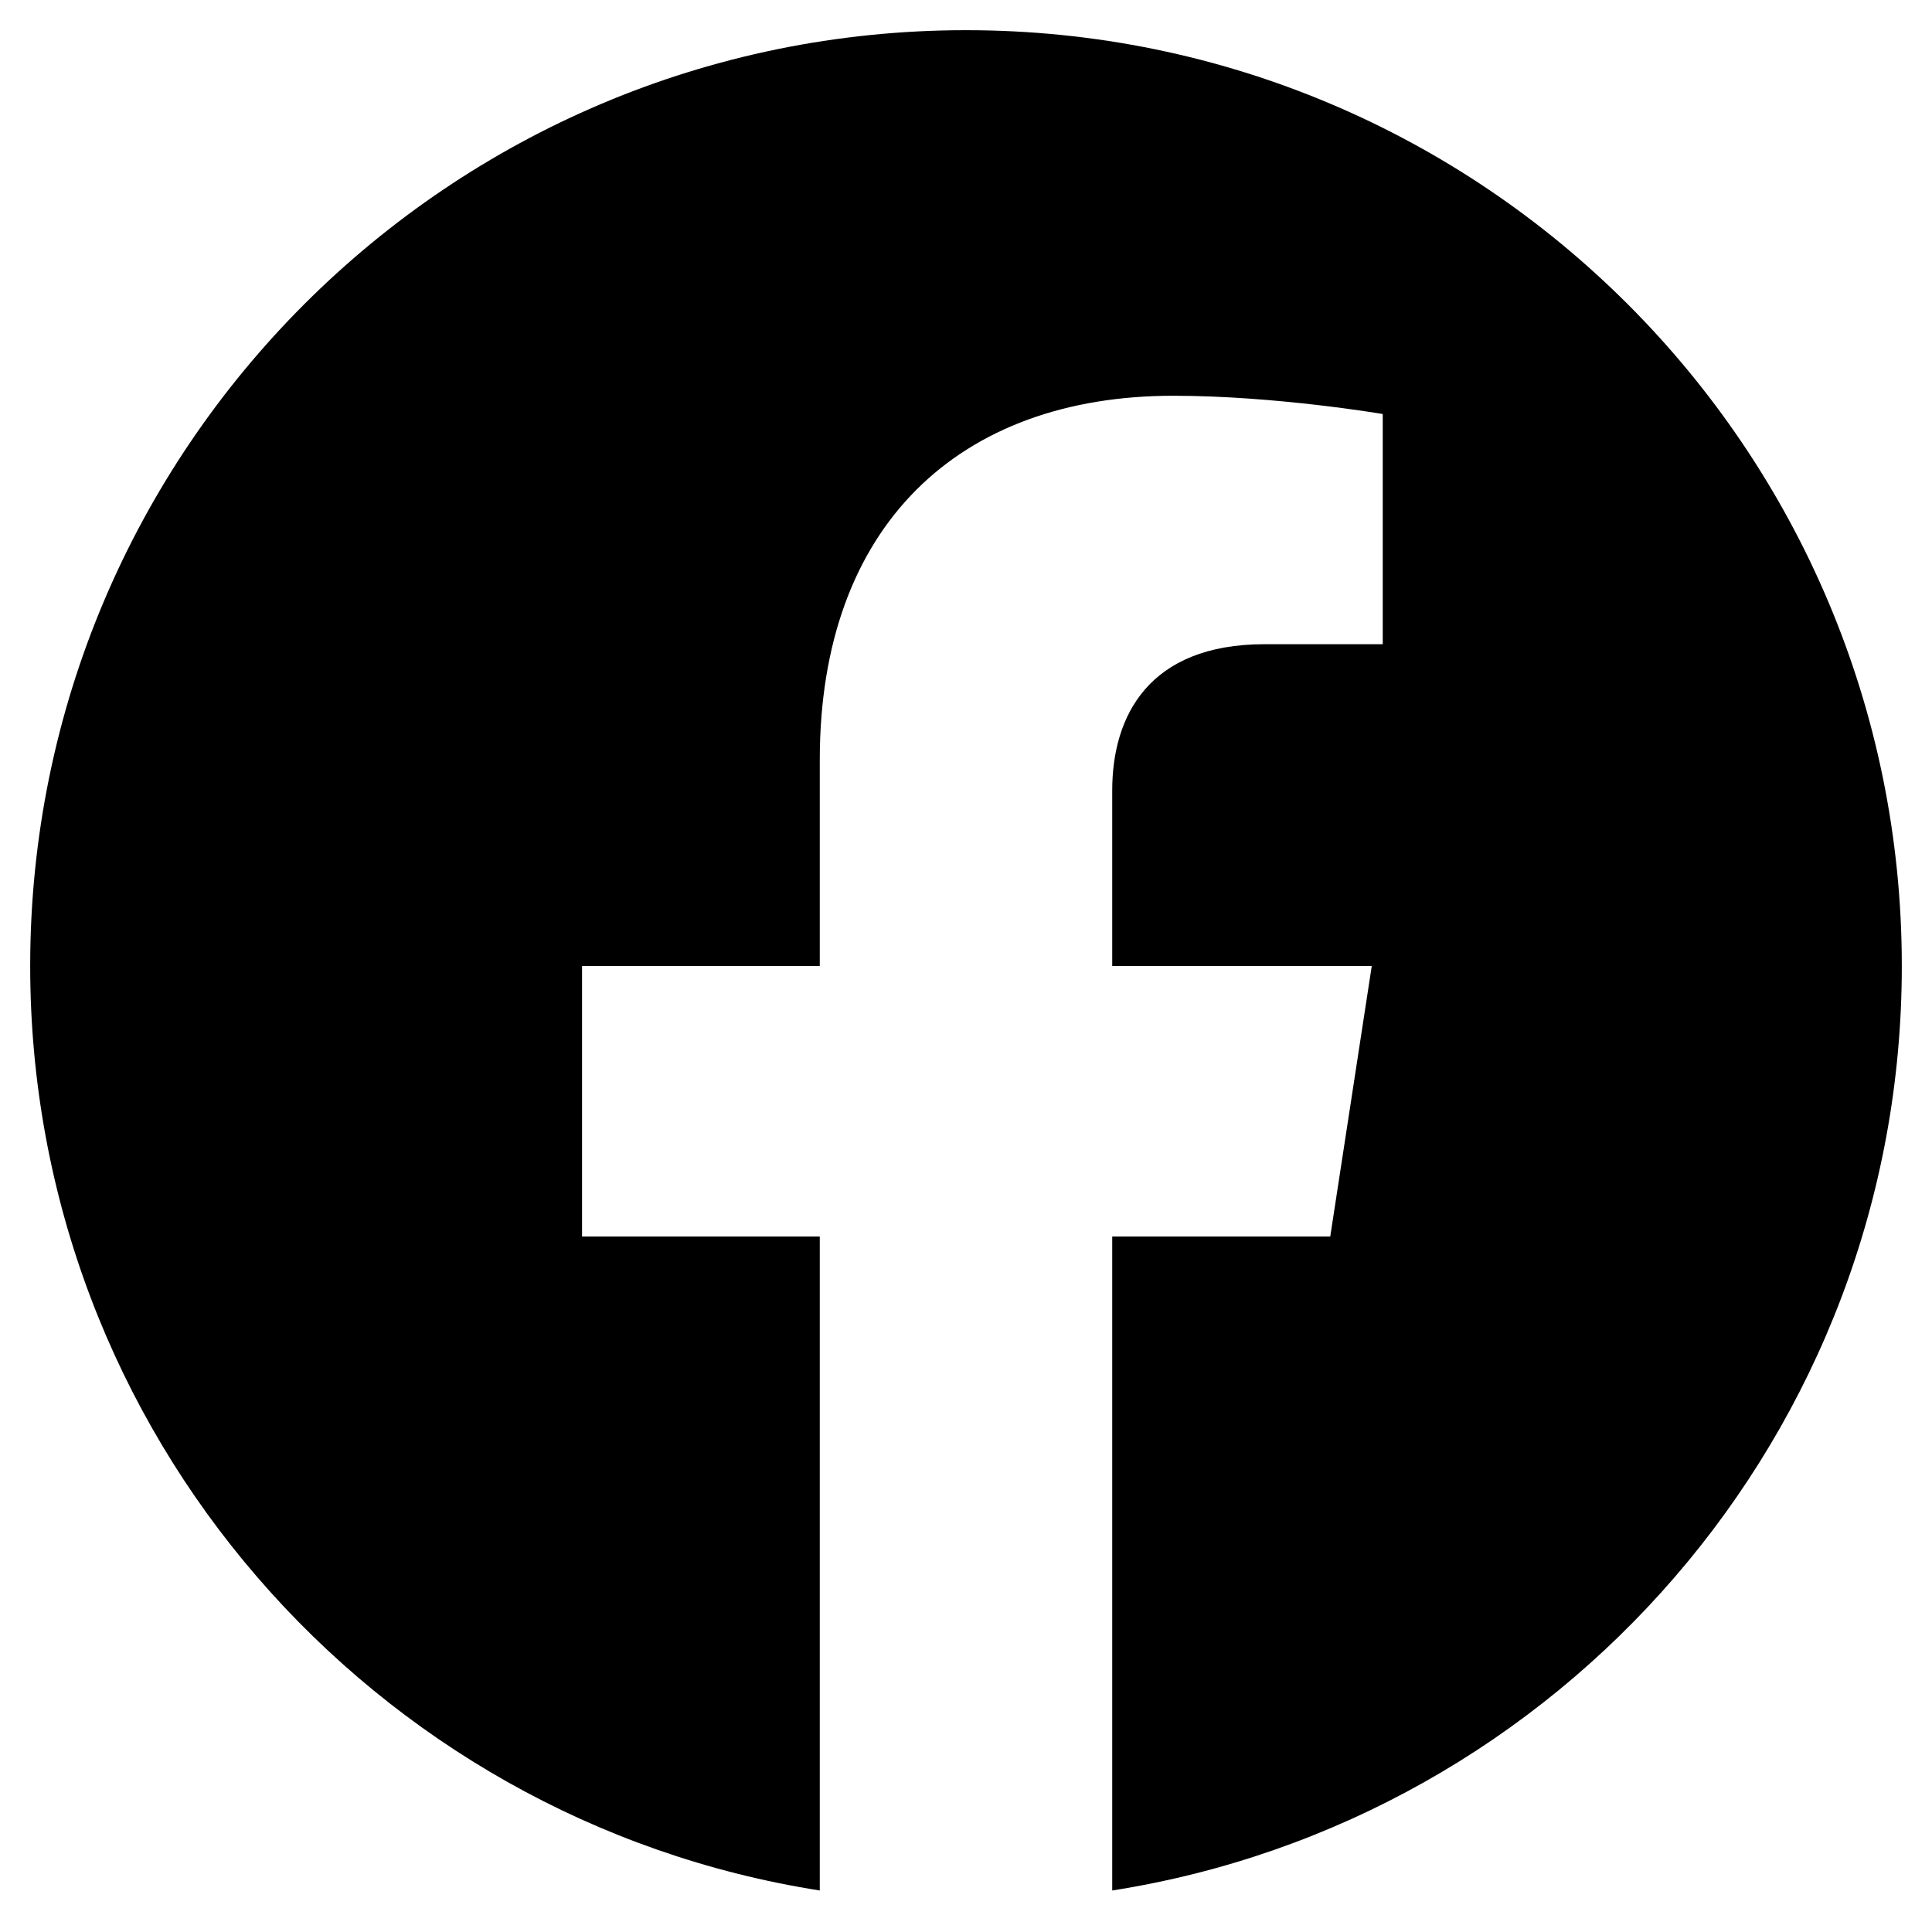
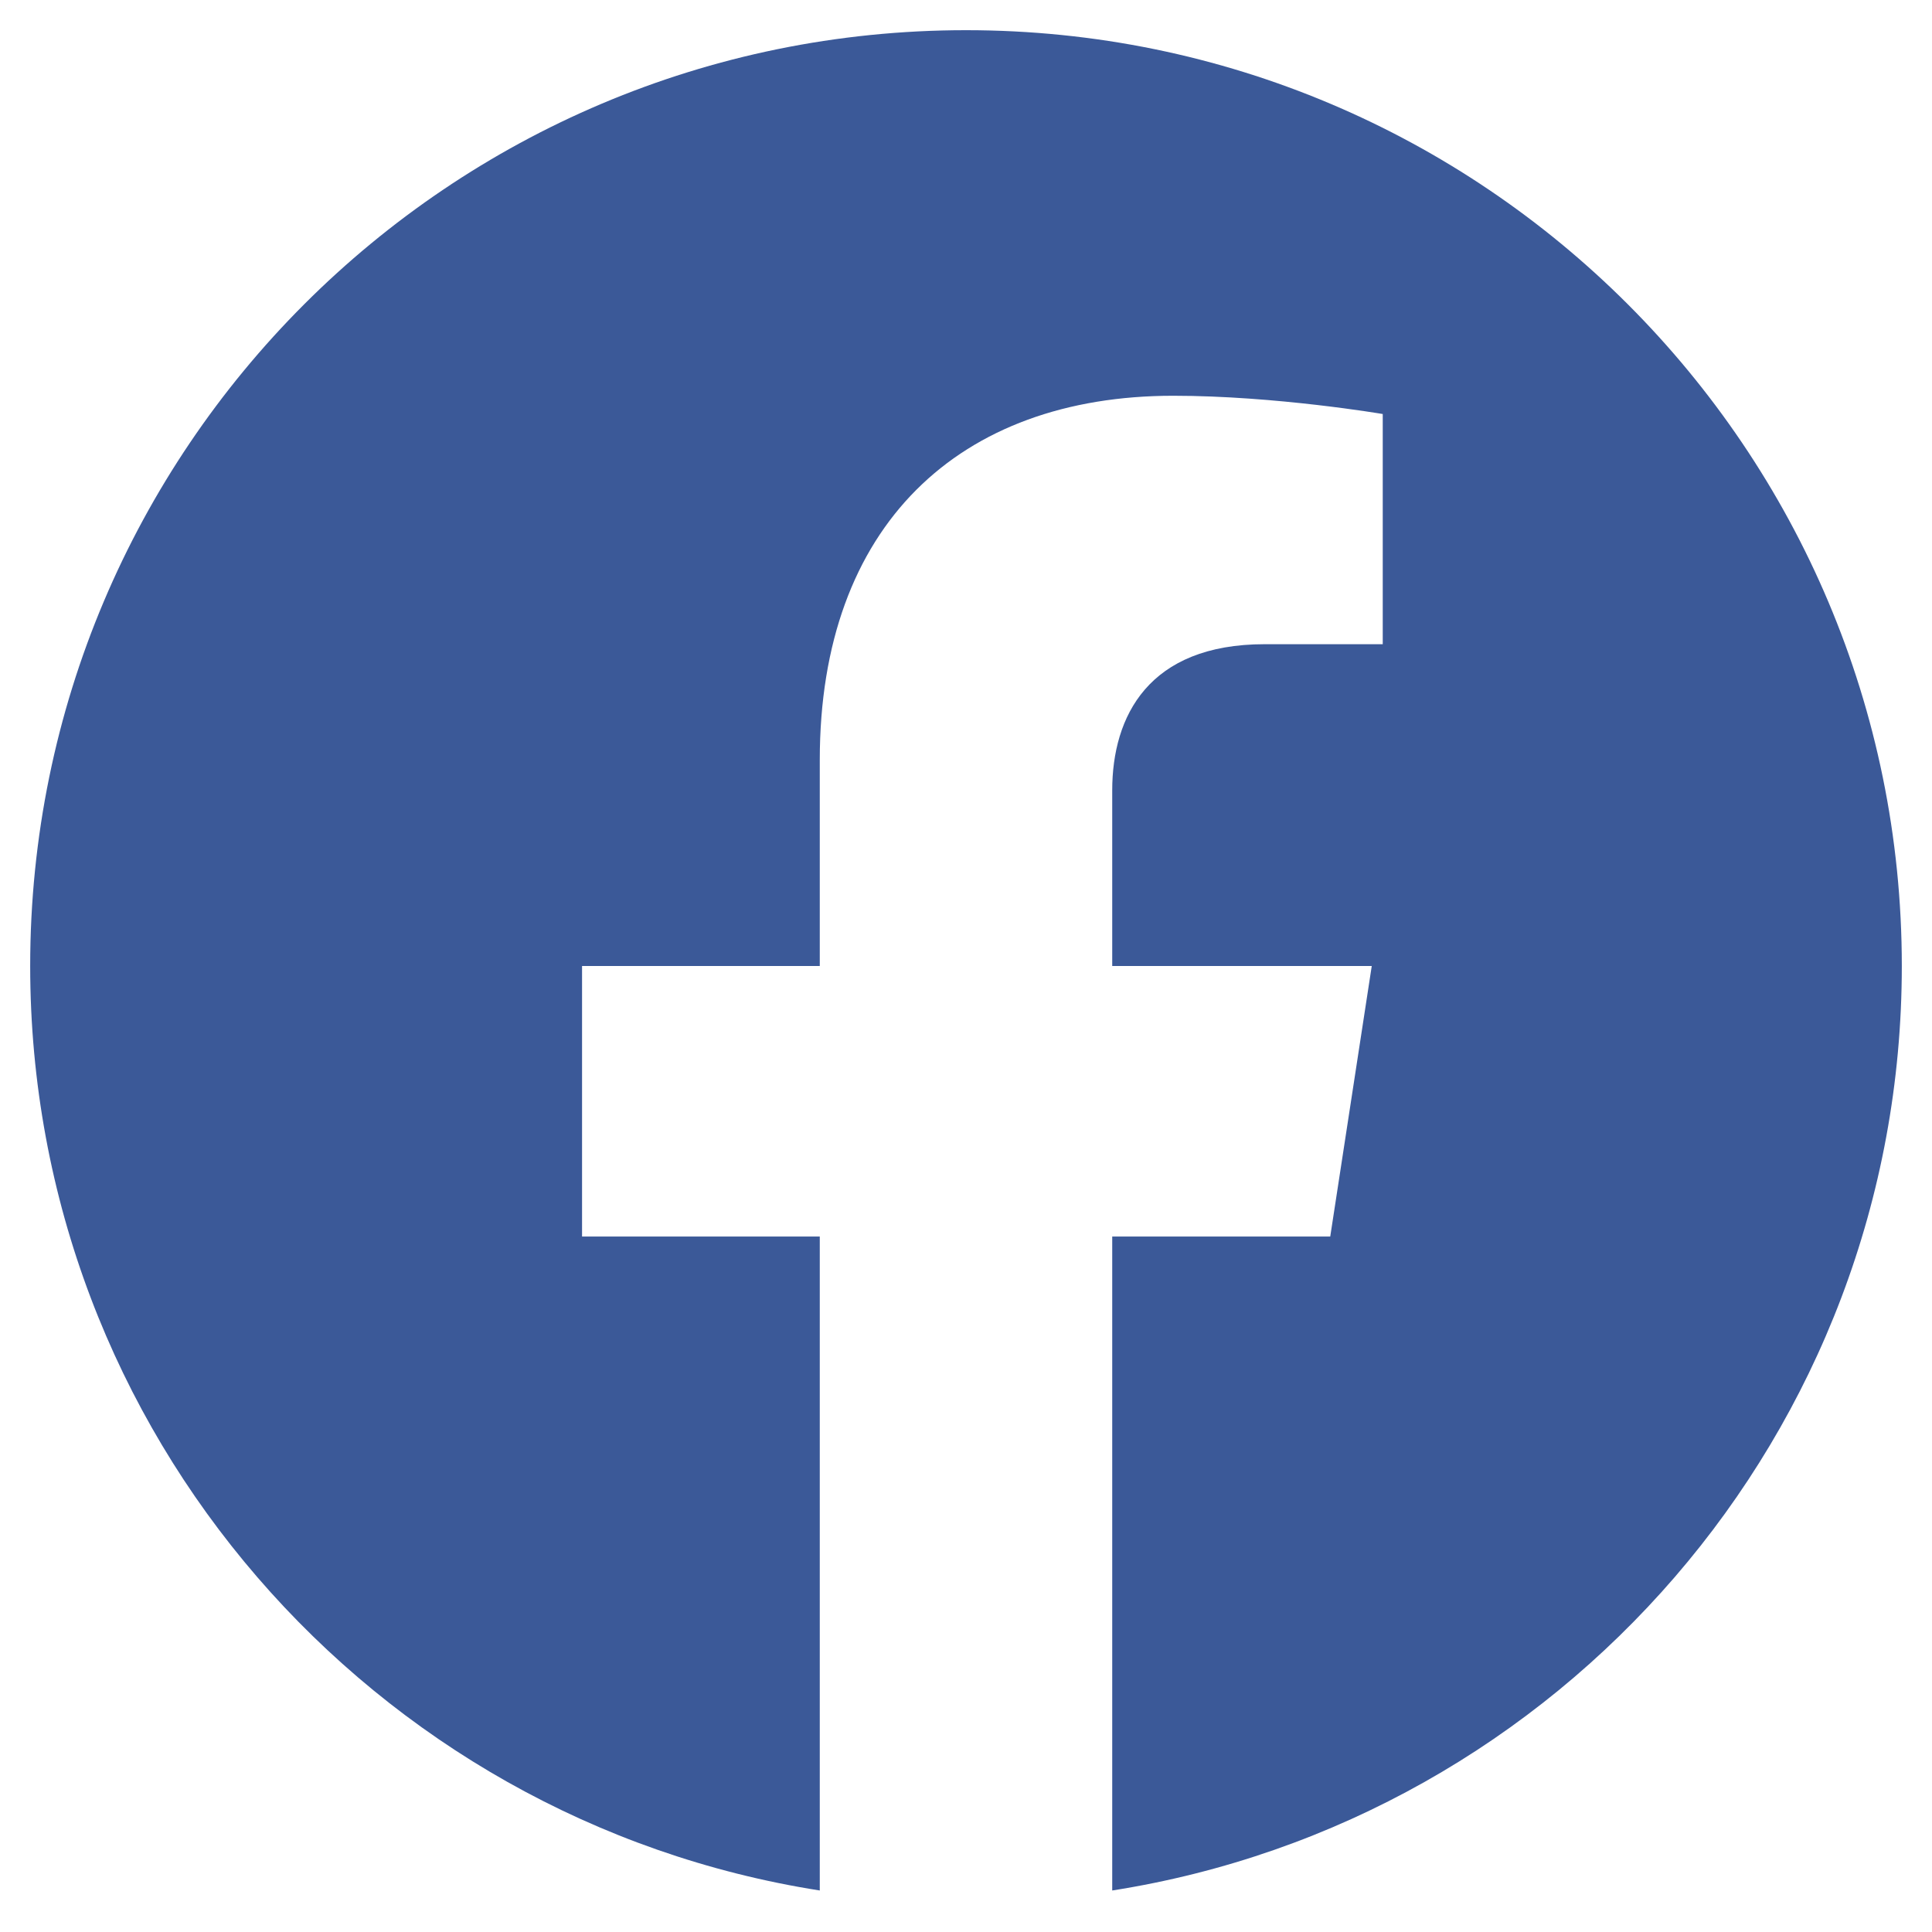
<svg xmlns="http://www.w3.org/2000/svg" viewBox="0 0 512 512">
-   <path d="M504 256C504 119 393 8 256 8S8 119 8 256c0 123.78 90.69 226.38 209.25 245V327.69h-63V256h63v-54.64c0-62.15 37-96.48 93.67-96.48 27.14 0 55.52 4.84 55.52 4.84v61h-31.28c-30.8 0-40.41 19.12-40.41 38.73V256h68.78l-11 71.69h-57.78V501C413.31 482.38 504 379.78 504 256z" />
+   <path d="M504 256C504 119 393 8 256 8S8 119 8 256c0 123.78 90.69 226.38 209.25 245V327.69h-63V256h63v-54.64c0-62.15 37-96.48 93.67-96.48 27.14 0 55.52 4.84 55.52 4.84v61h-31.28c-30.8 0-40.41 19.12-40.41 38.73V256h68.78l-11 71.69h-57.78V501C413.31 482.38 504 379.78 504 256z" fill="#3b5998" />
</svg>
